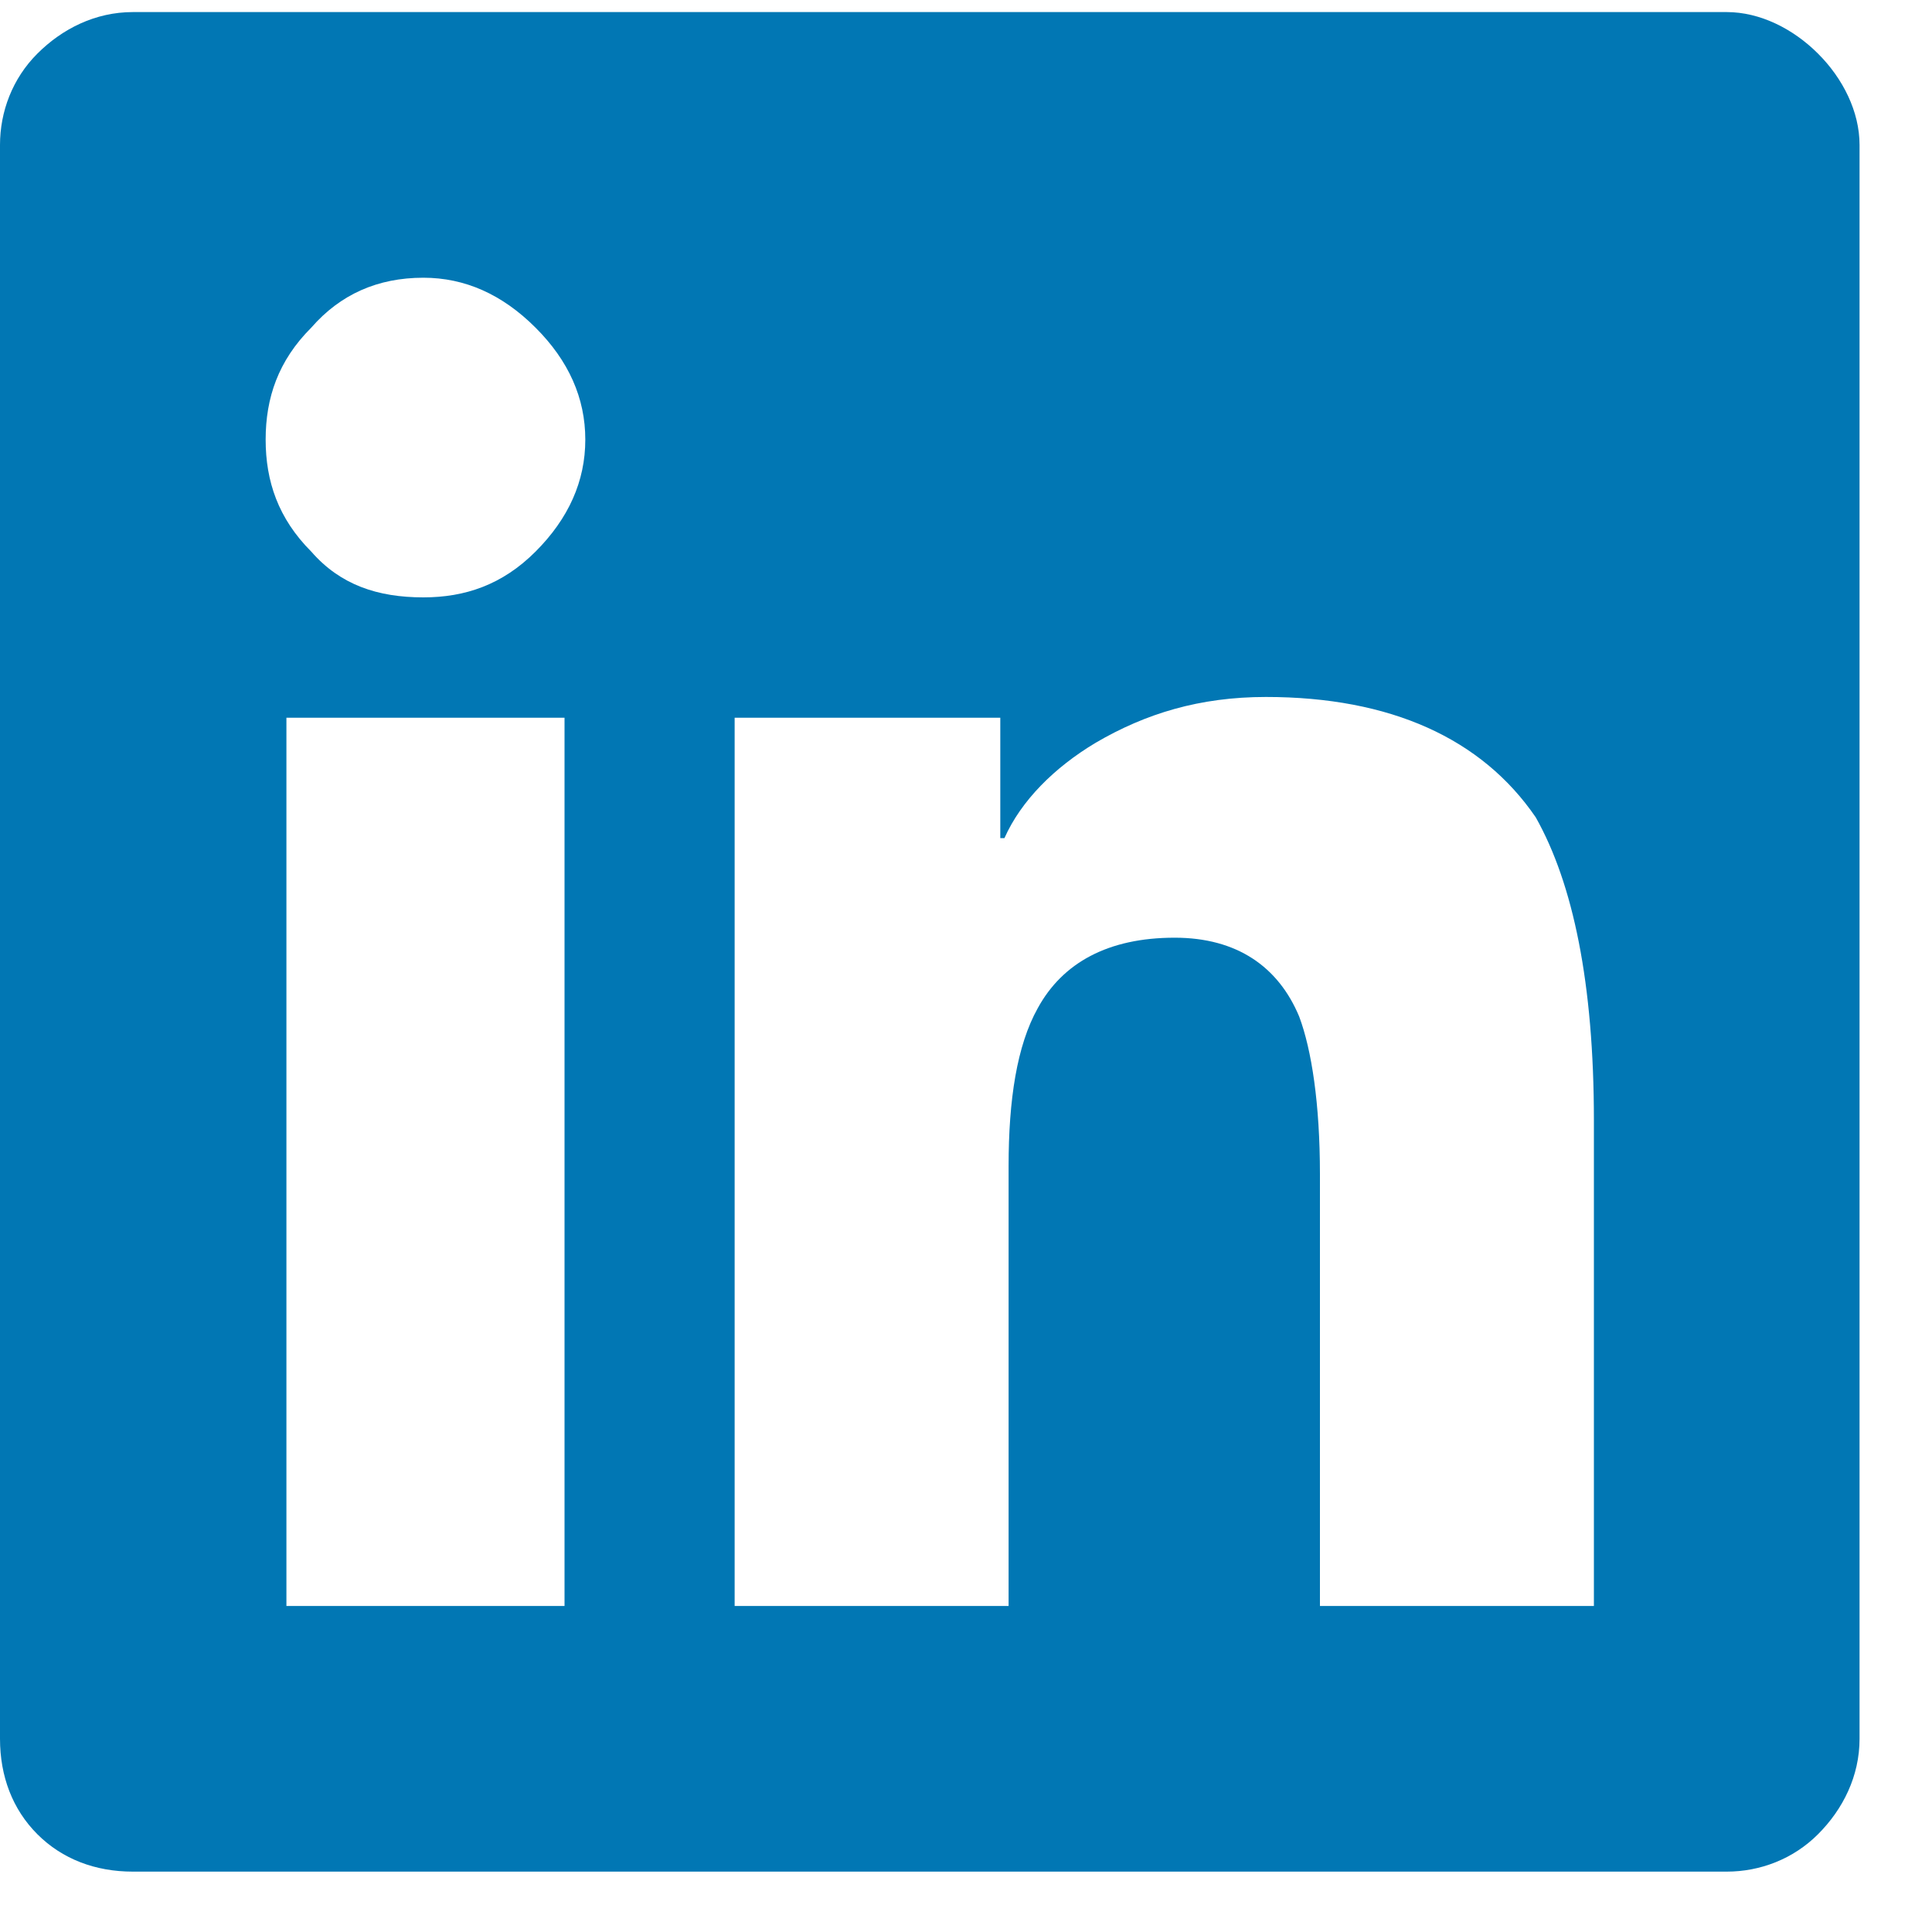
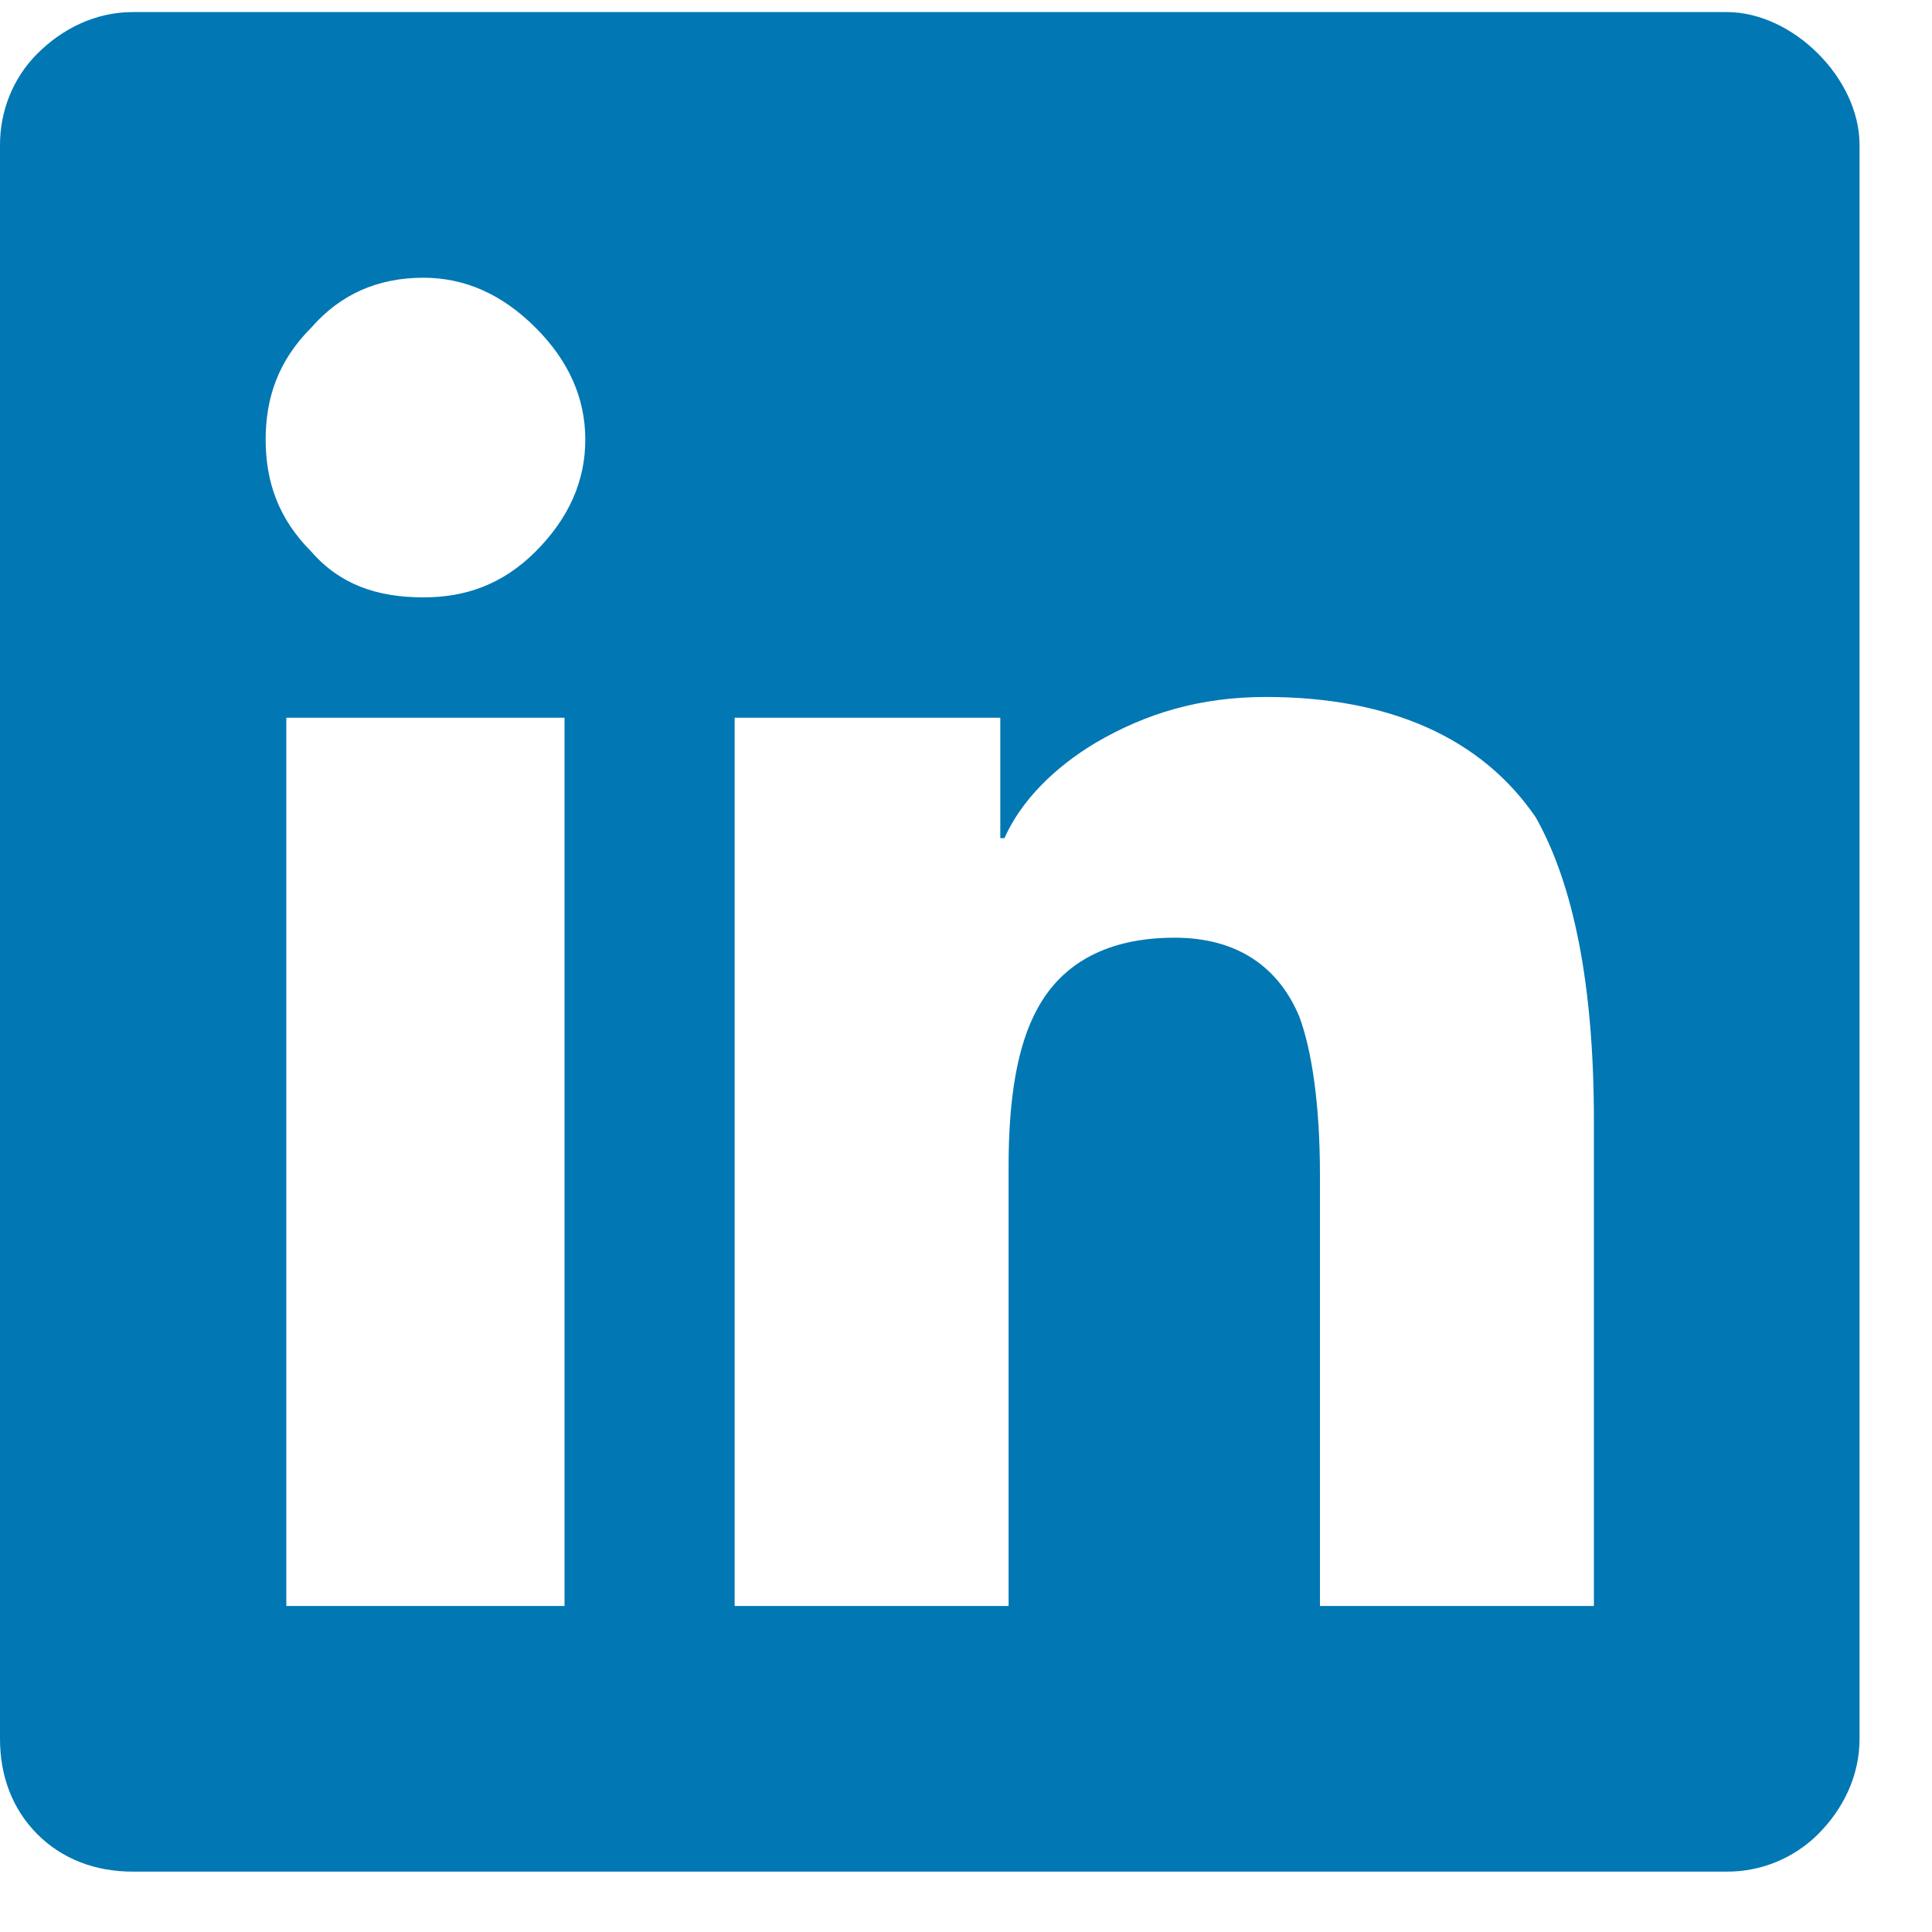
<svg xmlns="http://www.w3.org/2000/svg" width="20" height="20" viewBox="0 0 20 20" fill="none">
-   <path d="M17.875 0.125C18.219 0.125 18.562 0.297 18.82 0.555C19.078 0.812 19.25 1.156 19.25 1.5V18C19.25 18.387 19.078 18.73 18.82 18.988C18.562 19.246 18.219 19.375 17.875 19.375H1.375C0.988 19.375 0.645 19.246 0.387 18.988C0.129 18.73 0 18.387 0 18V1.5C0 1.156 0.129 0.812 0.387 0.555C0.645 0.297 0.988 0.125 1.375 0.125H17.875ZM5.801 16.625H5.844V7.43H2.965V16.625H5.801ZM4.383 6.184C4.812 6.184 5.199 6.055 5.543 5.711C5.887 5.367 6.059 4.98 6.059 4.551C6.059 4.121 5.887 3.734 5.543 3.391C5.199 3.047 4.812 2.875 4.383 2.875C3.91 2.875 3.523 3.047 3.223 3.391C2.879 3.734 2.75 4.121 2.75 4.551C2.75 4.98 2.879 5.367 3.223 5.711C3.523 6.055 3.91 6.184 4.383 6.184ZM16.5 16.625V11.598C16.5 10.18 16.285 9.148 15.898 8.461C15.34 7.645 14.395 7.215 13.105 7.215C12.418 7.215 11.859 7.387 11.344 7.688C10.914 7.945 10.57 8.289 10.398 8.676H10.355V7.43H7.605V16.625H10.441V12.07C10.441 11.383 10.527 10.824 10.742 10.438C11 9.965 11.473 9.707 12.16 9.707C12.805 9.707 13.234 10.008 13.449 10.523C13.578 10.867 13.664 11.426 13.664 12.156V16.625H16.5Z" fill="#0177B4" />
+   <path d="M17.875.125c.344 0 .688.172.945.43.258.257.43.601.43.945V18c0 .387-.172.73-.43.988a1.333 1.333 0 01-.945.387h-16.5c-.387 0-.73-.129-.988-.387S0 18.387 0 18V1.5C0 1.156.129.812.387.555c.258-.258.601-.43.988-.43h16.5zm-12.074 16.5h.043V7.43h-2.88v9.195h2.837zM4.383 6.184c.43 0 .816-.13 1.16-.473.344-.344.516-.73.516-1.16 0-.43-.172-.817-.516-1.16-.344-.344-.73-.516-1.16-.516-.473 0-.86.172-1.16.516-.344.343-.473.73-.473 1.16 0 .43.129.816.473 1.16.3.344.687.473 1.16.473zM16.5 16.625v-5.027c0-1.418-.215-2.45-.602-3.137-.558-.816-1.503-1.246-2.793-1.246-.687 0-1.246.172-1.761.473-.43.257-.774.601-.946.988h-.043V7.43h-2.75v9.195h2.836V12.07c0-.687.086-1.246.301-1.633.258-.472.73-.73 1.418-.73.645 0 1.074.3 1.29.816.128.344.214.903.214 1.633v4.469H16.5z" fill="#0177B4" />
</svg>
